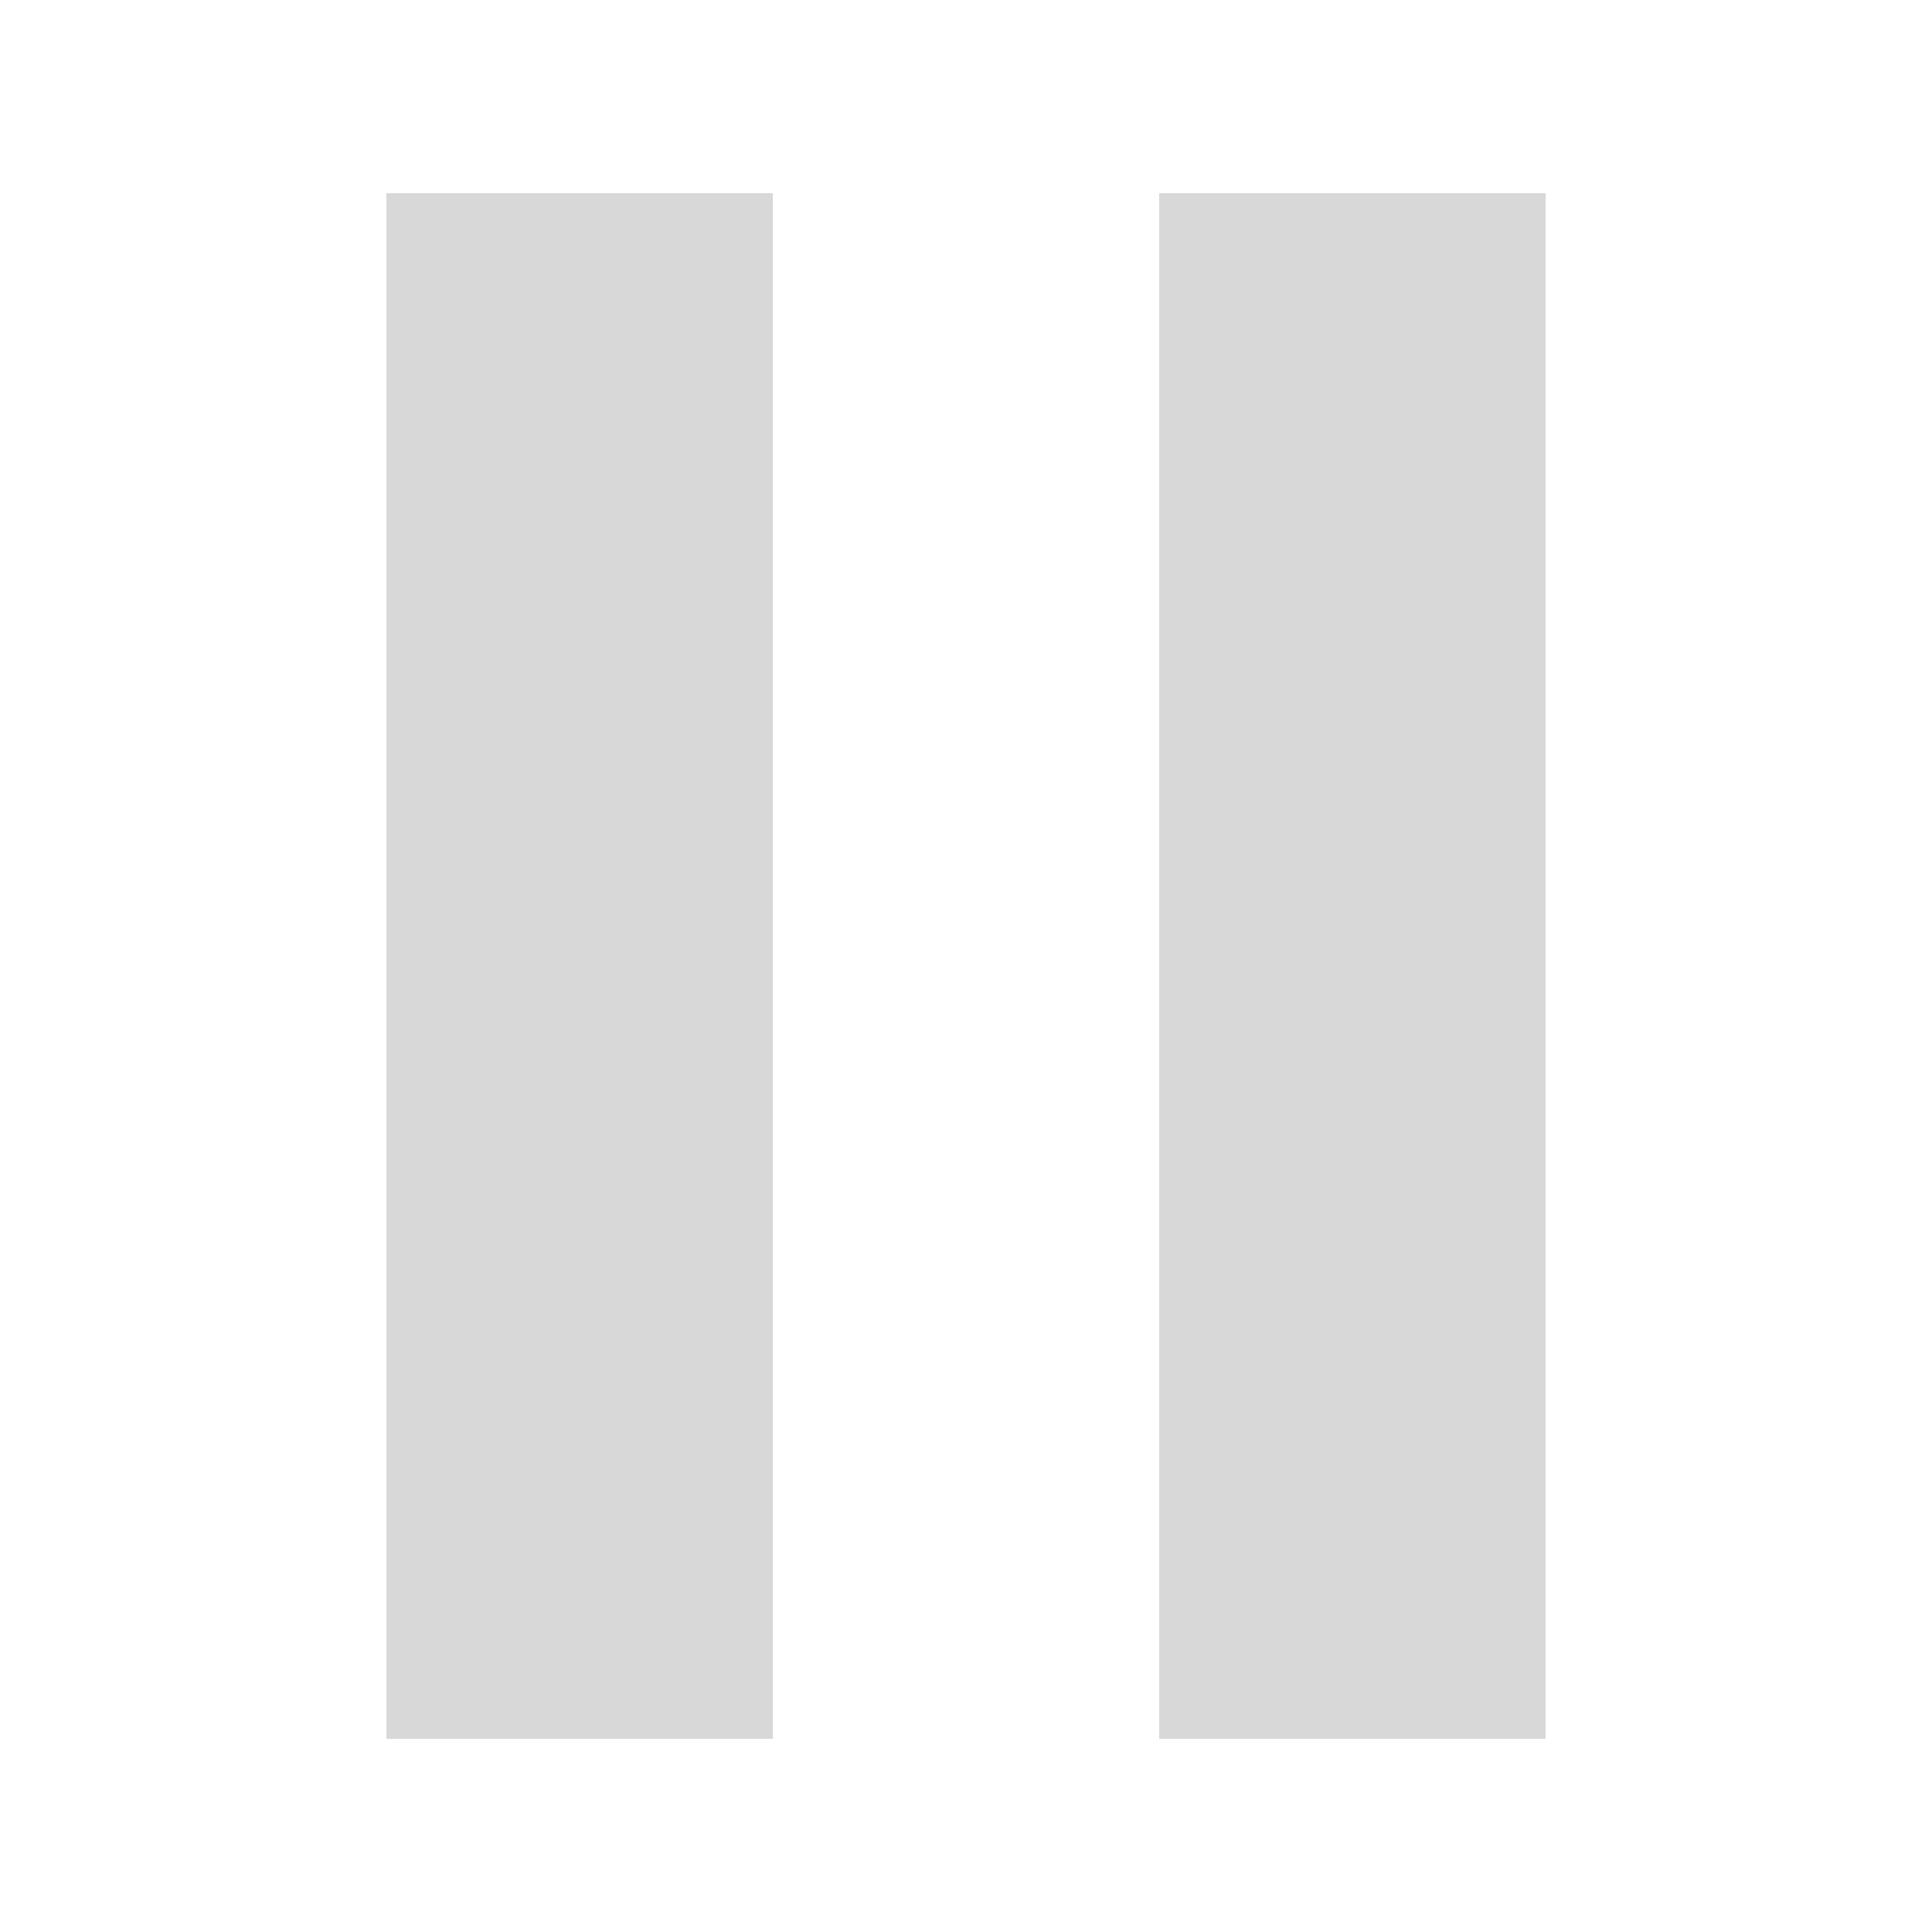
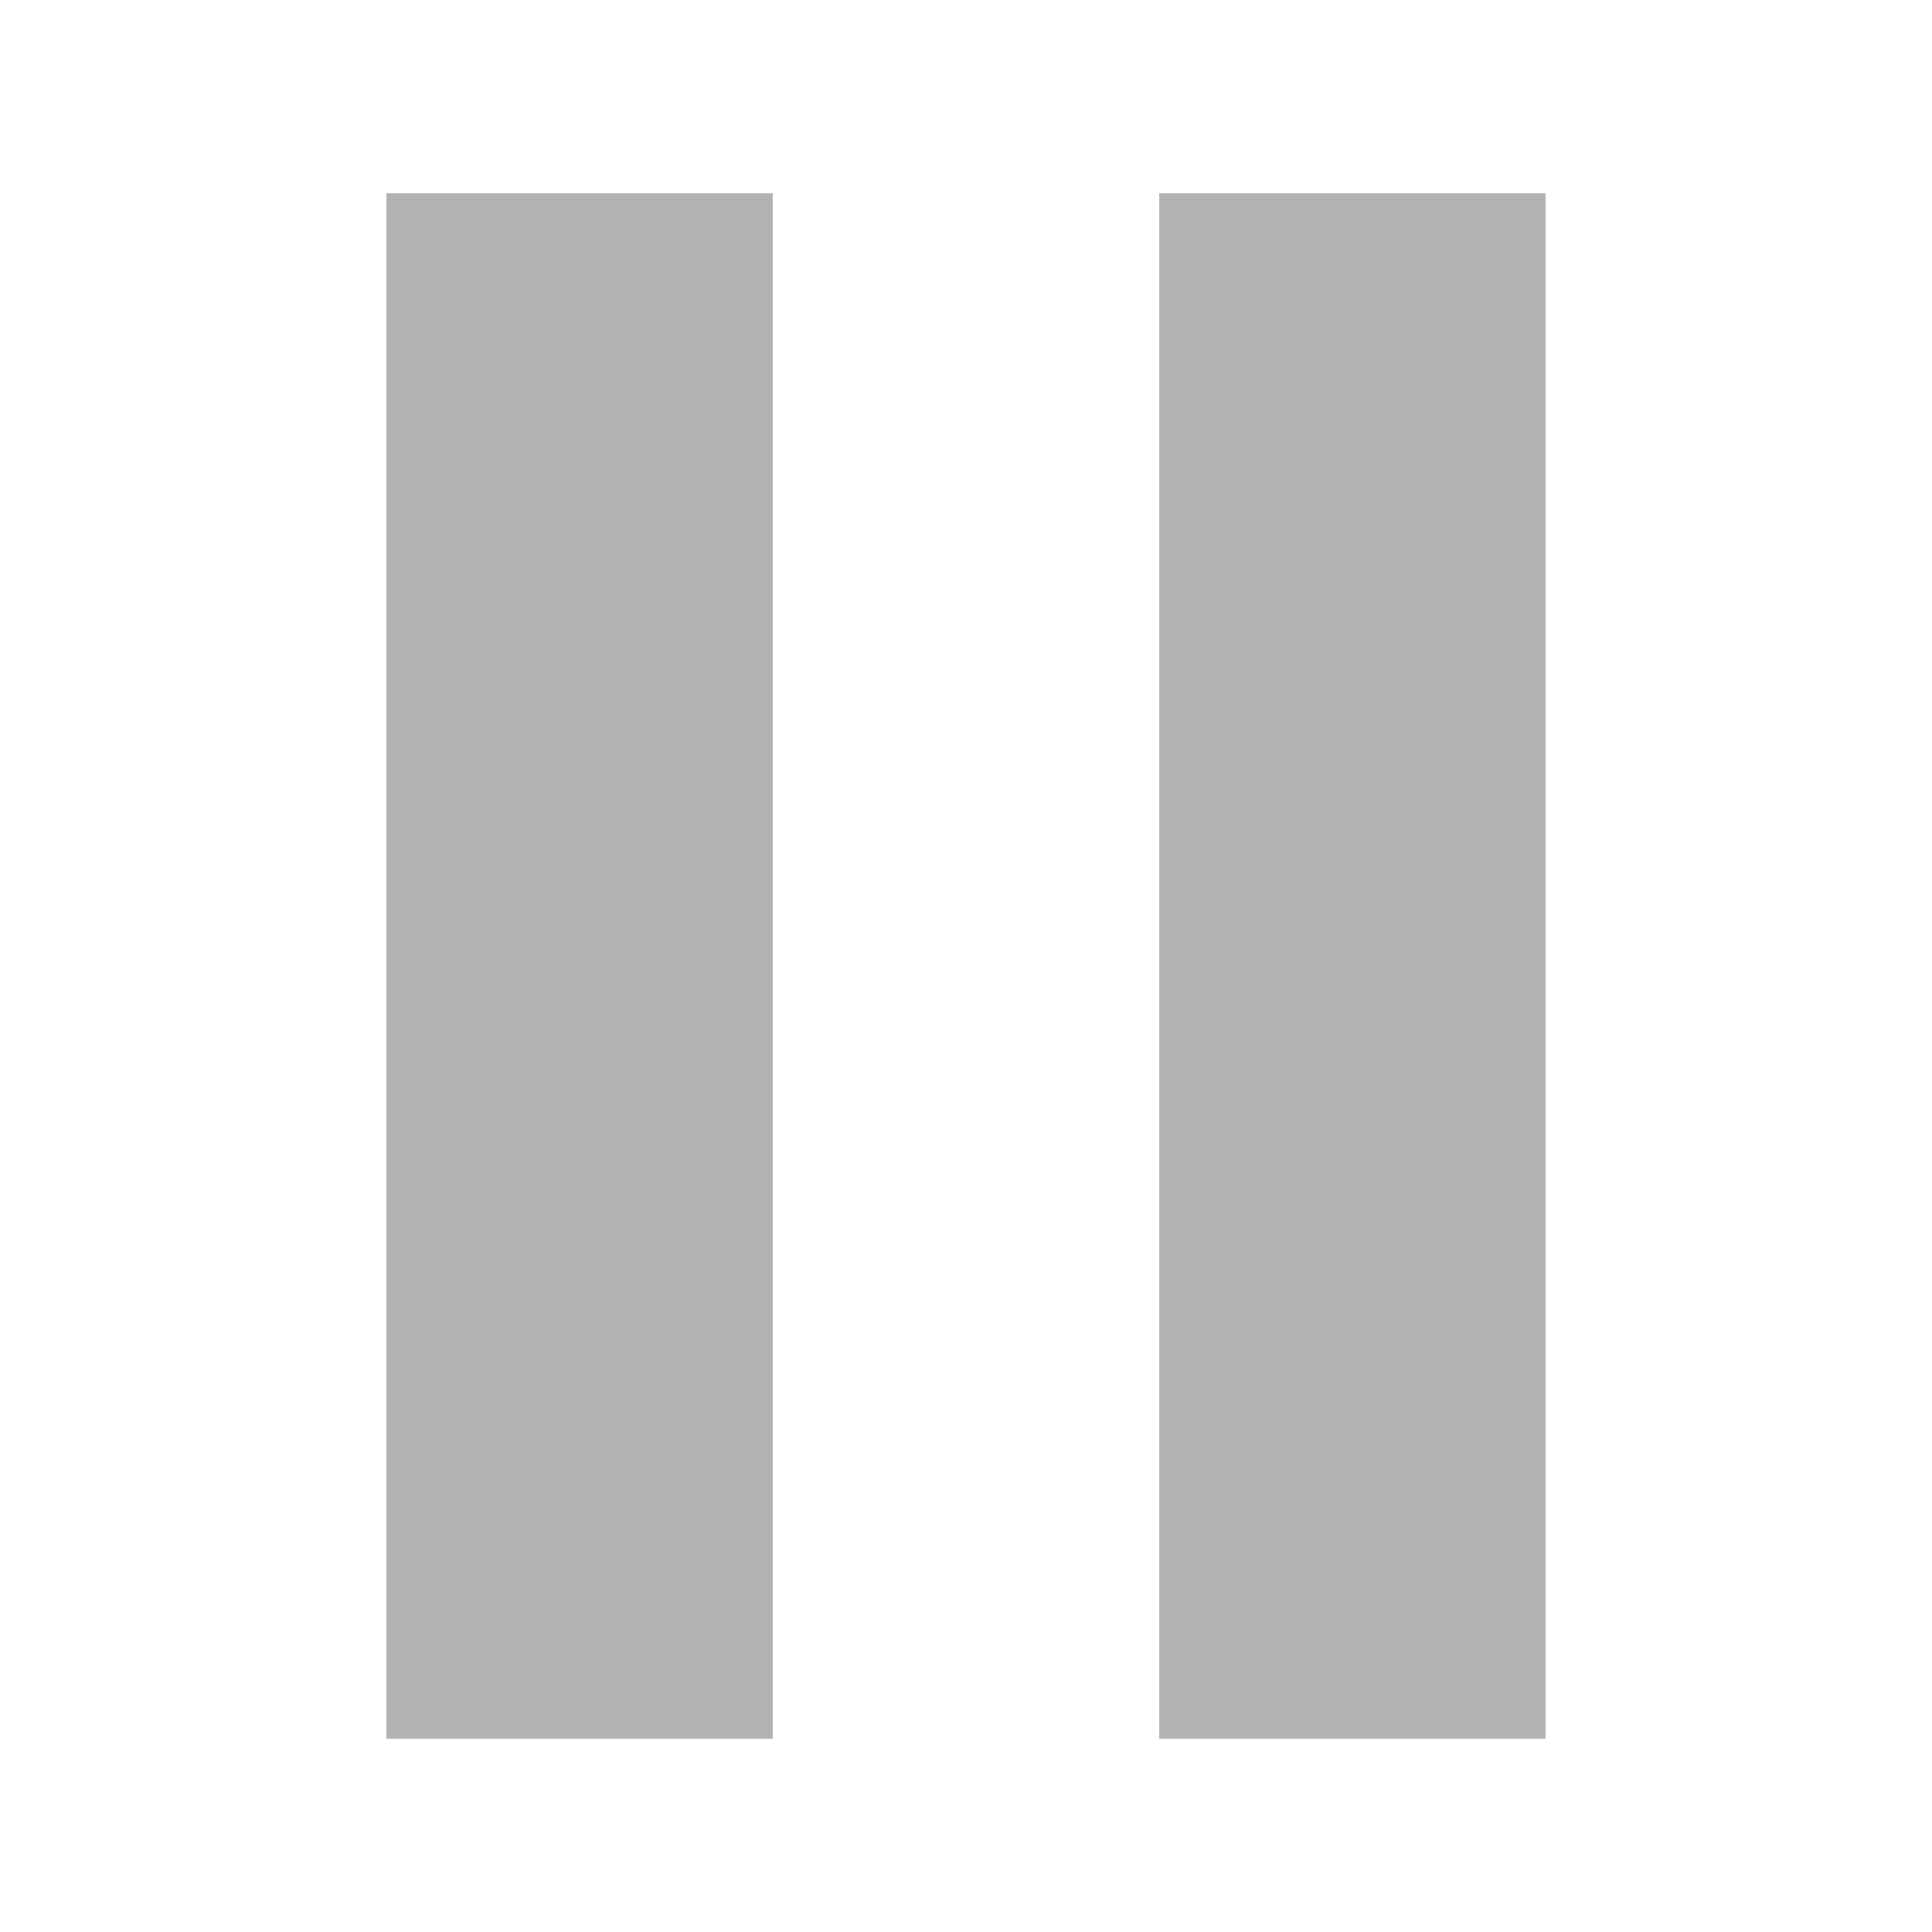
<svg xmlns="http://www.w3.org/2000/svg" viewBox="0 0 500 500">
-   <rect x="100" y="50" width="100" height="400" style="fill: rgb(216, 216, 216);" />
-   <rect x="300" y="50" width="100" height="400" style="fill: rgb(216, 216, 216);" />
+   <rect x="100" y="50" width="100" height="400" style="fill: rgb(102, 102, 102); fill-opacity: 0.5;" />
+   <rect x="300" y="50" width="100" height="400" style="fill: rgb(102, 102, 102); fill-opacity: 0.5;" />
</svg>
